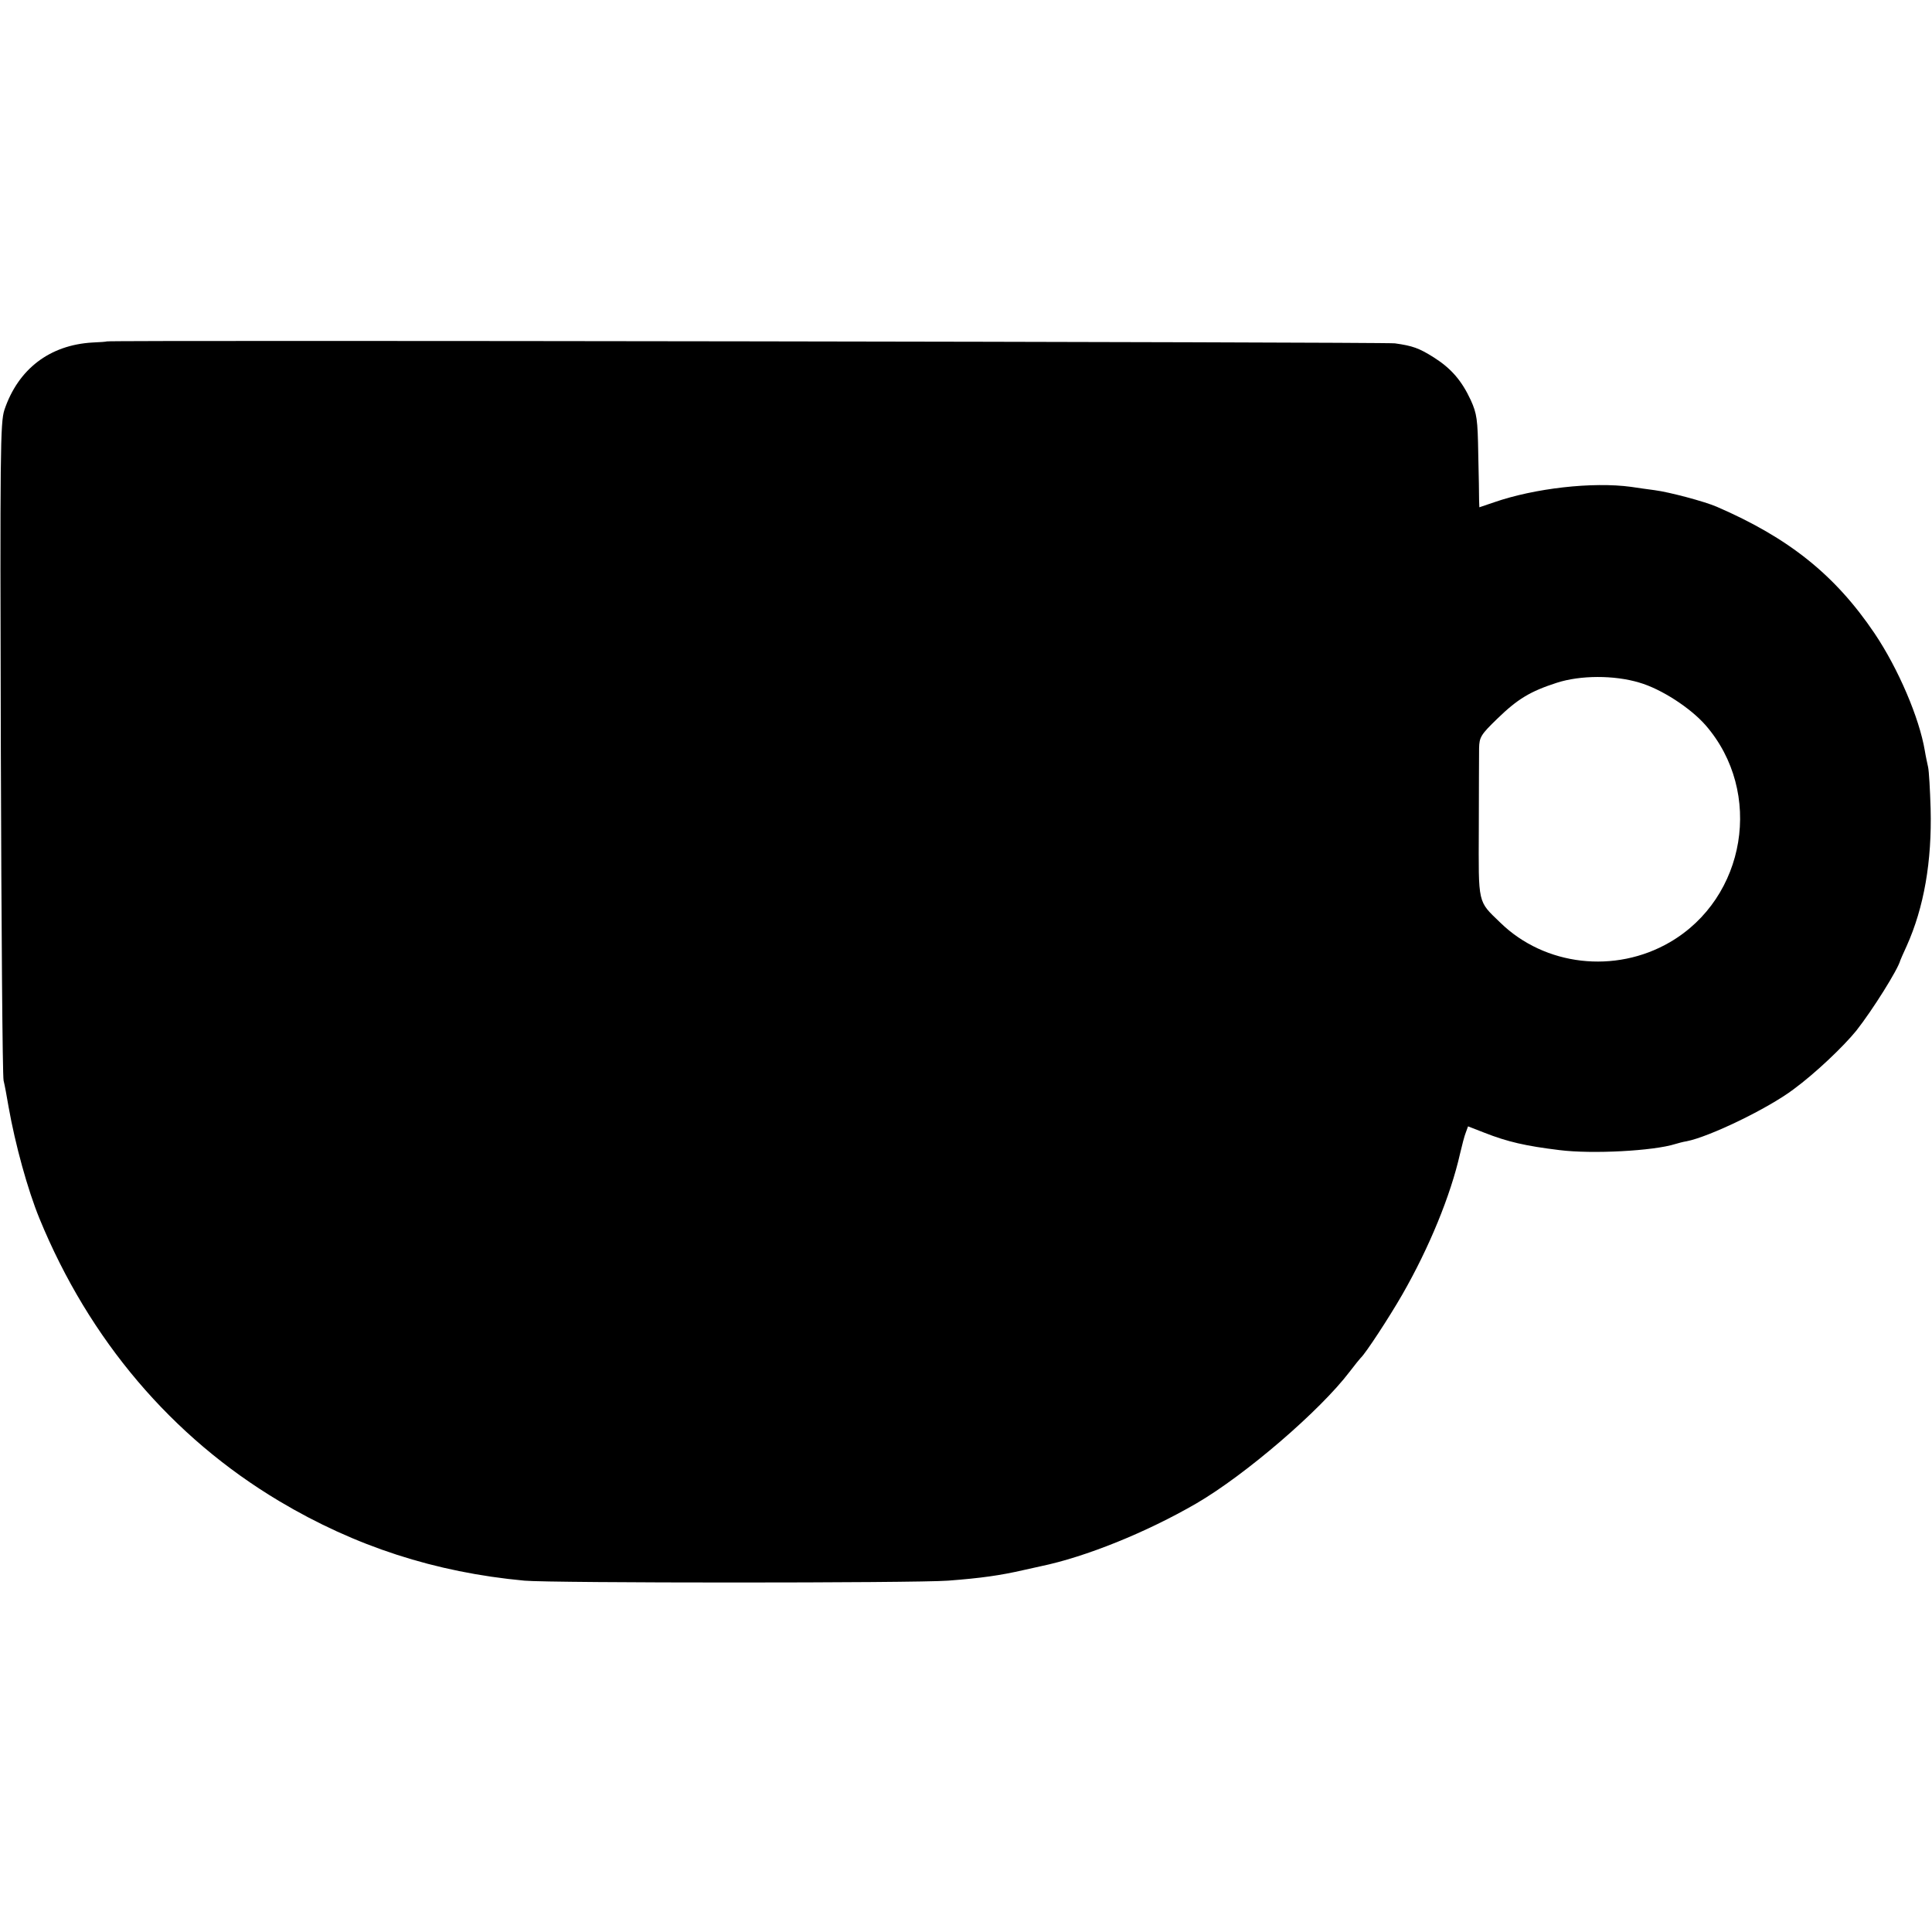
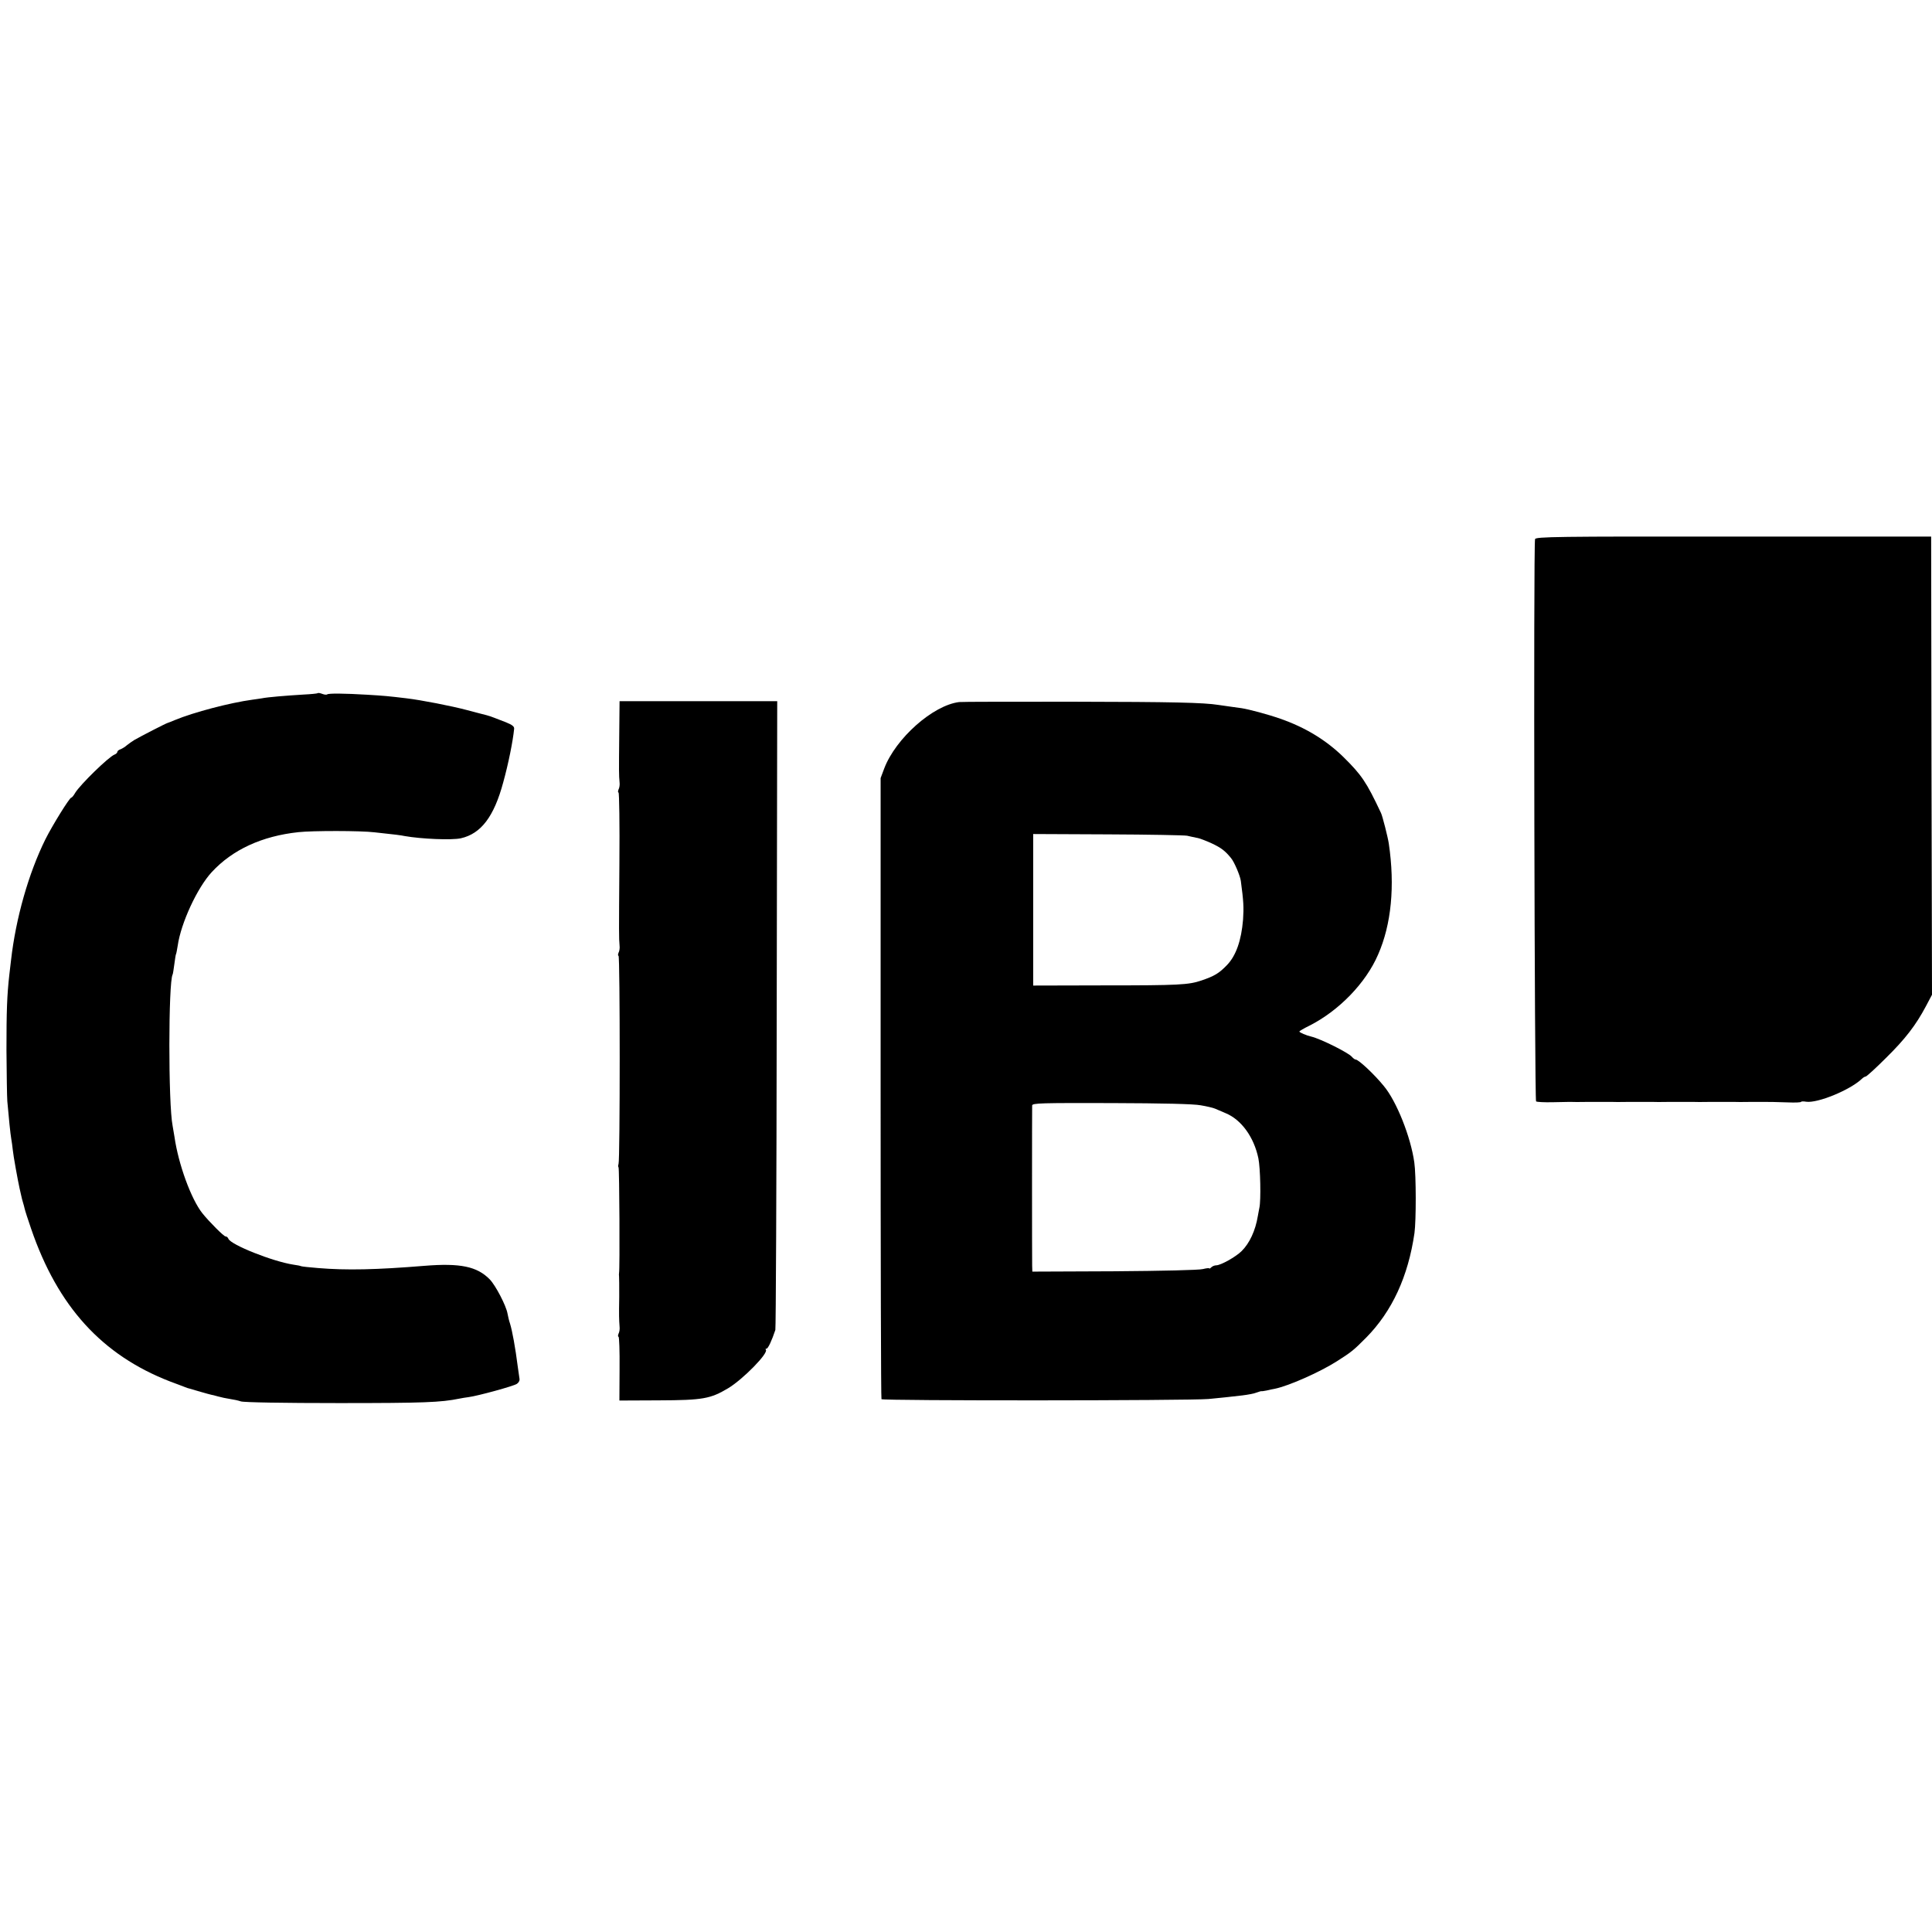
- <svg xmlns="http://www.w3.org/2000/svg" version="1.0" width="700pt" height="700pt" viewBox="0 0 700 700" preserveAspectRatio="xMidYMid meet">
-   <g transform="translate(0,700) scale(0.1,-0.1)" fill="#000000" stroke="none">
-     <path d="M387 5763 c-1 -1 -24 -3 -52 -4 -155 -9 -269 -96 -319 -244 -15 -46 -16 -145 -13 -1225 2 -646 6 -1188 10 -1205 4 -16 12 -59 18 -95 24 -136 69 -300 112 -405 180 -439 480 -792 869 -1024 275 -164 565 -258 888 -288 97 -9 1416 -9 1535 0 119 9 189 19 272 38 27 6 55 12 63 14 164 34 384 123 565 228 177 103 448 336 555 477 19 25 37 47 40 50 17 15 104 148 151 230 97 169 175 359 209 510 7 30 16 65 21 77 l8 22 59 -23 c84 -33 149 -48 272 -63 119 -15 341 -3 420 22 10 3 28 8 41 10 82 16 294 118 387 188 79 58 181 155 228 213 59 75 151 222 159 254 1 3 11 26 23 52 63 140 92 307 87 498 -2 69 -6 136 -9 150 -3 14 -9 41 -12 60 -20 119 -96 297 -182 425 -143 212 -311 346 -572 459 -44 19 -171 53 -225 60 -22 3 -60 8 -85 12 -140 19 -350 -5 -497 -56 l-53 -18 -1 26 c0 15 -1 90 -3 167 -2 126 -5 146 -27 195 -33 71 -71 115 -134 155 -54 34 -77 42 -141 51 -35 5 -4663 12 -4667 7z m5552 -1236 c80 -23 186 -92 241 -155 210 -242 147 -625 -130 -786 -198 -115 -453 -86 -614 71 -83 80 -79 64 -78 341 0 136 1 267 1 291 1 40 6 49 66 107 73 71 119 99 215 130 86 28 209 28 299 1z" />
+ <svg xmlns="http://www.w3.org/2000/svg" version="1.0" width="1136pt" height="1136pt" viewBox="0 0 1136 1136" preserveAspectRatio="xMidYMid meet">
+   <g transform="translate(0,1136) scale(0.1,-0.1)" fill="#000000" stroke="none">
+     <path d="M9026 8190 c-10 -33 -3 -3300 6 -3306 5 -4 49 -6 96 -5 48 1 94 2 102 2 8 -1 62 -1 120 0 58 0 112 0 120 0 8 -1 62 -1 120 0 58 0 112 0 120 0 8 -1 62 -1 120 0 58 0 112 0 120 0 8 -1 62 -1 120 0 58 0 112 0 120 0 8 -1 62 -1 120 0 123 0 105 0 203 -3 42 -2 77 0 77 3 0 3 14 4 30 1 67 -10 259 69 328 135 7 7 17 13 22 13 5 0 58 48 118 108 115 113 177 194 236 305 l36 68 -3 1347 -2 1347 -1162 0 c-1042 1 -1163 -1 -1167 -15z" />
+     <path d="M1868 7284 c-3 -2 -40 -6 -84 -8 -99 -6 -211 -15 -244 -22 -14 -2 -38 -6 -55 -8 -133 -18 -346 -74 -457 -120 -18 -8 -37 -15 -43 -17 -11 -3 -155 -77 -195 -100 -13 -8 -33 -22 -44 -31 -11 -10 -28 -20 -38 -24 -10 -3 -18 -10 -18 -15 0 -5 -8 -13 -17 -16 -35 -14 -201 -176 -231 -225 -9 -16 -19 -28 -23 -28 -10 0 -111 -163 -152 -245 -99 -200 -174 -464 -202 -710 -3 -22 -7 -60 -10 -85 -14 -124 -17 -216 -17 -445 1 -137 3 -272 5 -300 9 -103 18 -191 23 -220 3 -16 7 -46 9 -65 3 -34 30 -182 40 -227 3 -13 7 -32 10 -44 2 -11 7 -29 10 -39 3 -10 8 -27 10 -37 2 -10 19 -63 38 -118 157 -458 417 -743 817 -898 36 -13 74 -28 85 -32 11 -5 25 -9 30 -10 6 -2 35 -10 65 -19 30 -9 58 -16 62 -17 4 0 22 -5 40 -10 18 -5 50 -12 71 -15 21 -3 49 -9 63 -14 15 -6 250 -10 577 -10 500 0 599 4 707 26 14 3 39 7 55 9 54 7 266 65 284 78 10 6 17 19 16 27 -1 8 -6 40 -10 70 -15 118 -33 215 -46 257 -6 17 -12 44 -15 60 -8 46 -70 165 -104 200 -75 77 -175 97 -385 80 -282 -23 -458 -27 -625 -13 -51 4 -96 9 -100 11 -3 2 -23 6 -45 9 -123 19 -368 117 -382 152 -3 8 -10 14 -17 14 -10 0 -96 86 -136 136 -66 83 -141 288 -164 449 -4 23 -9 52 -11 65 -26 130 -25 846 0 890 2 3 6 30 10 60 4 30 8 57 10 60 2 3 6 26 10 50 19 133 115 340 200 432 122 132 295 212 510 235 83 9 366 9 448 -1 122 -13 153 -17 177 -22 96 -17 276 -25 330 -13 119 27 195 128 249 329 31 112 57 243 64 314 2 14 -11 24 -48 39 -27 10 -59 23 -70 27 -11 5 -31 11 -45 15 -14 3 -65 17 -115 30 -90 24 -270 59 -355 69 -108 13 -131 15 -230 21 -135 8 -229 9 -236 2 -4 -3 -16 -2 -29 3 -13 5 -25 7 -27 4z" />
+     <path d="M3641 7031 c-2 -209 -2 -227 2 -271 2 -14 -1 -33 -6 -42 -4 -10 -4 -18 0 -18 4 0 7 -188 5 -417 -3 -421 -3 -437 1 -483 2 -14 -1 -33 -6 -42 -4 -10 -4 -18 0 -18 9 0 9 -1201 0 -1224 -3 -8 -3 -17 0 -20 5 -5 8 -597 3 -621 -1 -5 -1 -14 0 -20 1 -5 1 -59 1 -120 -2 -113 -1 -132 2 -175 2 -14 -1 -33 -6 -42 -4 -10 -4 -18 0 -18 4 0 7 -84 6 -188 l-1 -187 231 1 c260 1 304 9 408 71 87 52 240 208 222 227 -3 3 -2 6 4 6 9 0 31 47 52 110 3 8 7 843 8 1856 l3 1841 -463 0 -464 0 -2 -206z" />
+     <path d="M5640 7232 c-155 -19 -374 -214 -441 -391 l-21 -56 0 -1822 c0 -1002 2 -1825 5 -1830 6 -10 1809 -9 1922 1 44 4 94 9 110 11 17 2 57 6 89 10 33 4 71 11 85 17 14 5 27 9 29 8 1 -1 15 1 30 4 15 4 36 8 47 10 80 16 264 97 366 162 82 52 98 64 172 139 152 154 247 359 284 615 10 72 10 339 -1 415 -21 150 -104 359 -179 449 -56 69 -149 156 -166 156 -5 0 -14 7 -22 16 -20 24 -184 106 -239 119 -27 6 -70 24 -70 30 0 2 26 18 59 34 174 88 332 251 404 418 78 177 100 403 63 653 -5 35 -37 162 -46 180 -86 183 -114 223 -220 328 -102 100 -225 175 -372 226 -74 26 -183 55 -228 62 -14 2 -43 6 -65 9 -22 3 -53 8 -70 10 -87 14 -269 18 -855 19 -355 0 -656 0 -670 -2z m1340 -786 c14 -3 39 -9 55 -12 17 -2 57 -18 90 -33 55 -26 78 -43 113 -86 19 -22 54 -104 58 -135 16 -119 18 -155 13 -228 -10 -121 -41 -211 -94 -266 -47 -49 -74 -65 -150 -91 -77 -26 -130 -29 -575 -29 l-415 -1 0 446 0 445 440 -2 c242 -1 451 -5 465 -8z m80 -1585 c36 -6 74 -15 85 -20 11 -5 39 -17 63 -27 91 -38 165 -140 191 -264 12 -56 16 -249 6 -292 -2 -13 -7 -34 -9 -48 -14 -86 -49 -161 -96 -207 -35 -34 -122 -83 -149 -83 -9 0 -22 -5 -29 -12 -7 -7 -12 -9 -12 -6 0 3 -17 1 -37 -4 -22 -6 -241 -11 -520 -13 l-483 -2 -1 36 c-1 42 -1 919 0 941 1 14 55 15 464 14 307 -1 484 -5 527 -13z" />
  </g>
</svg>
